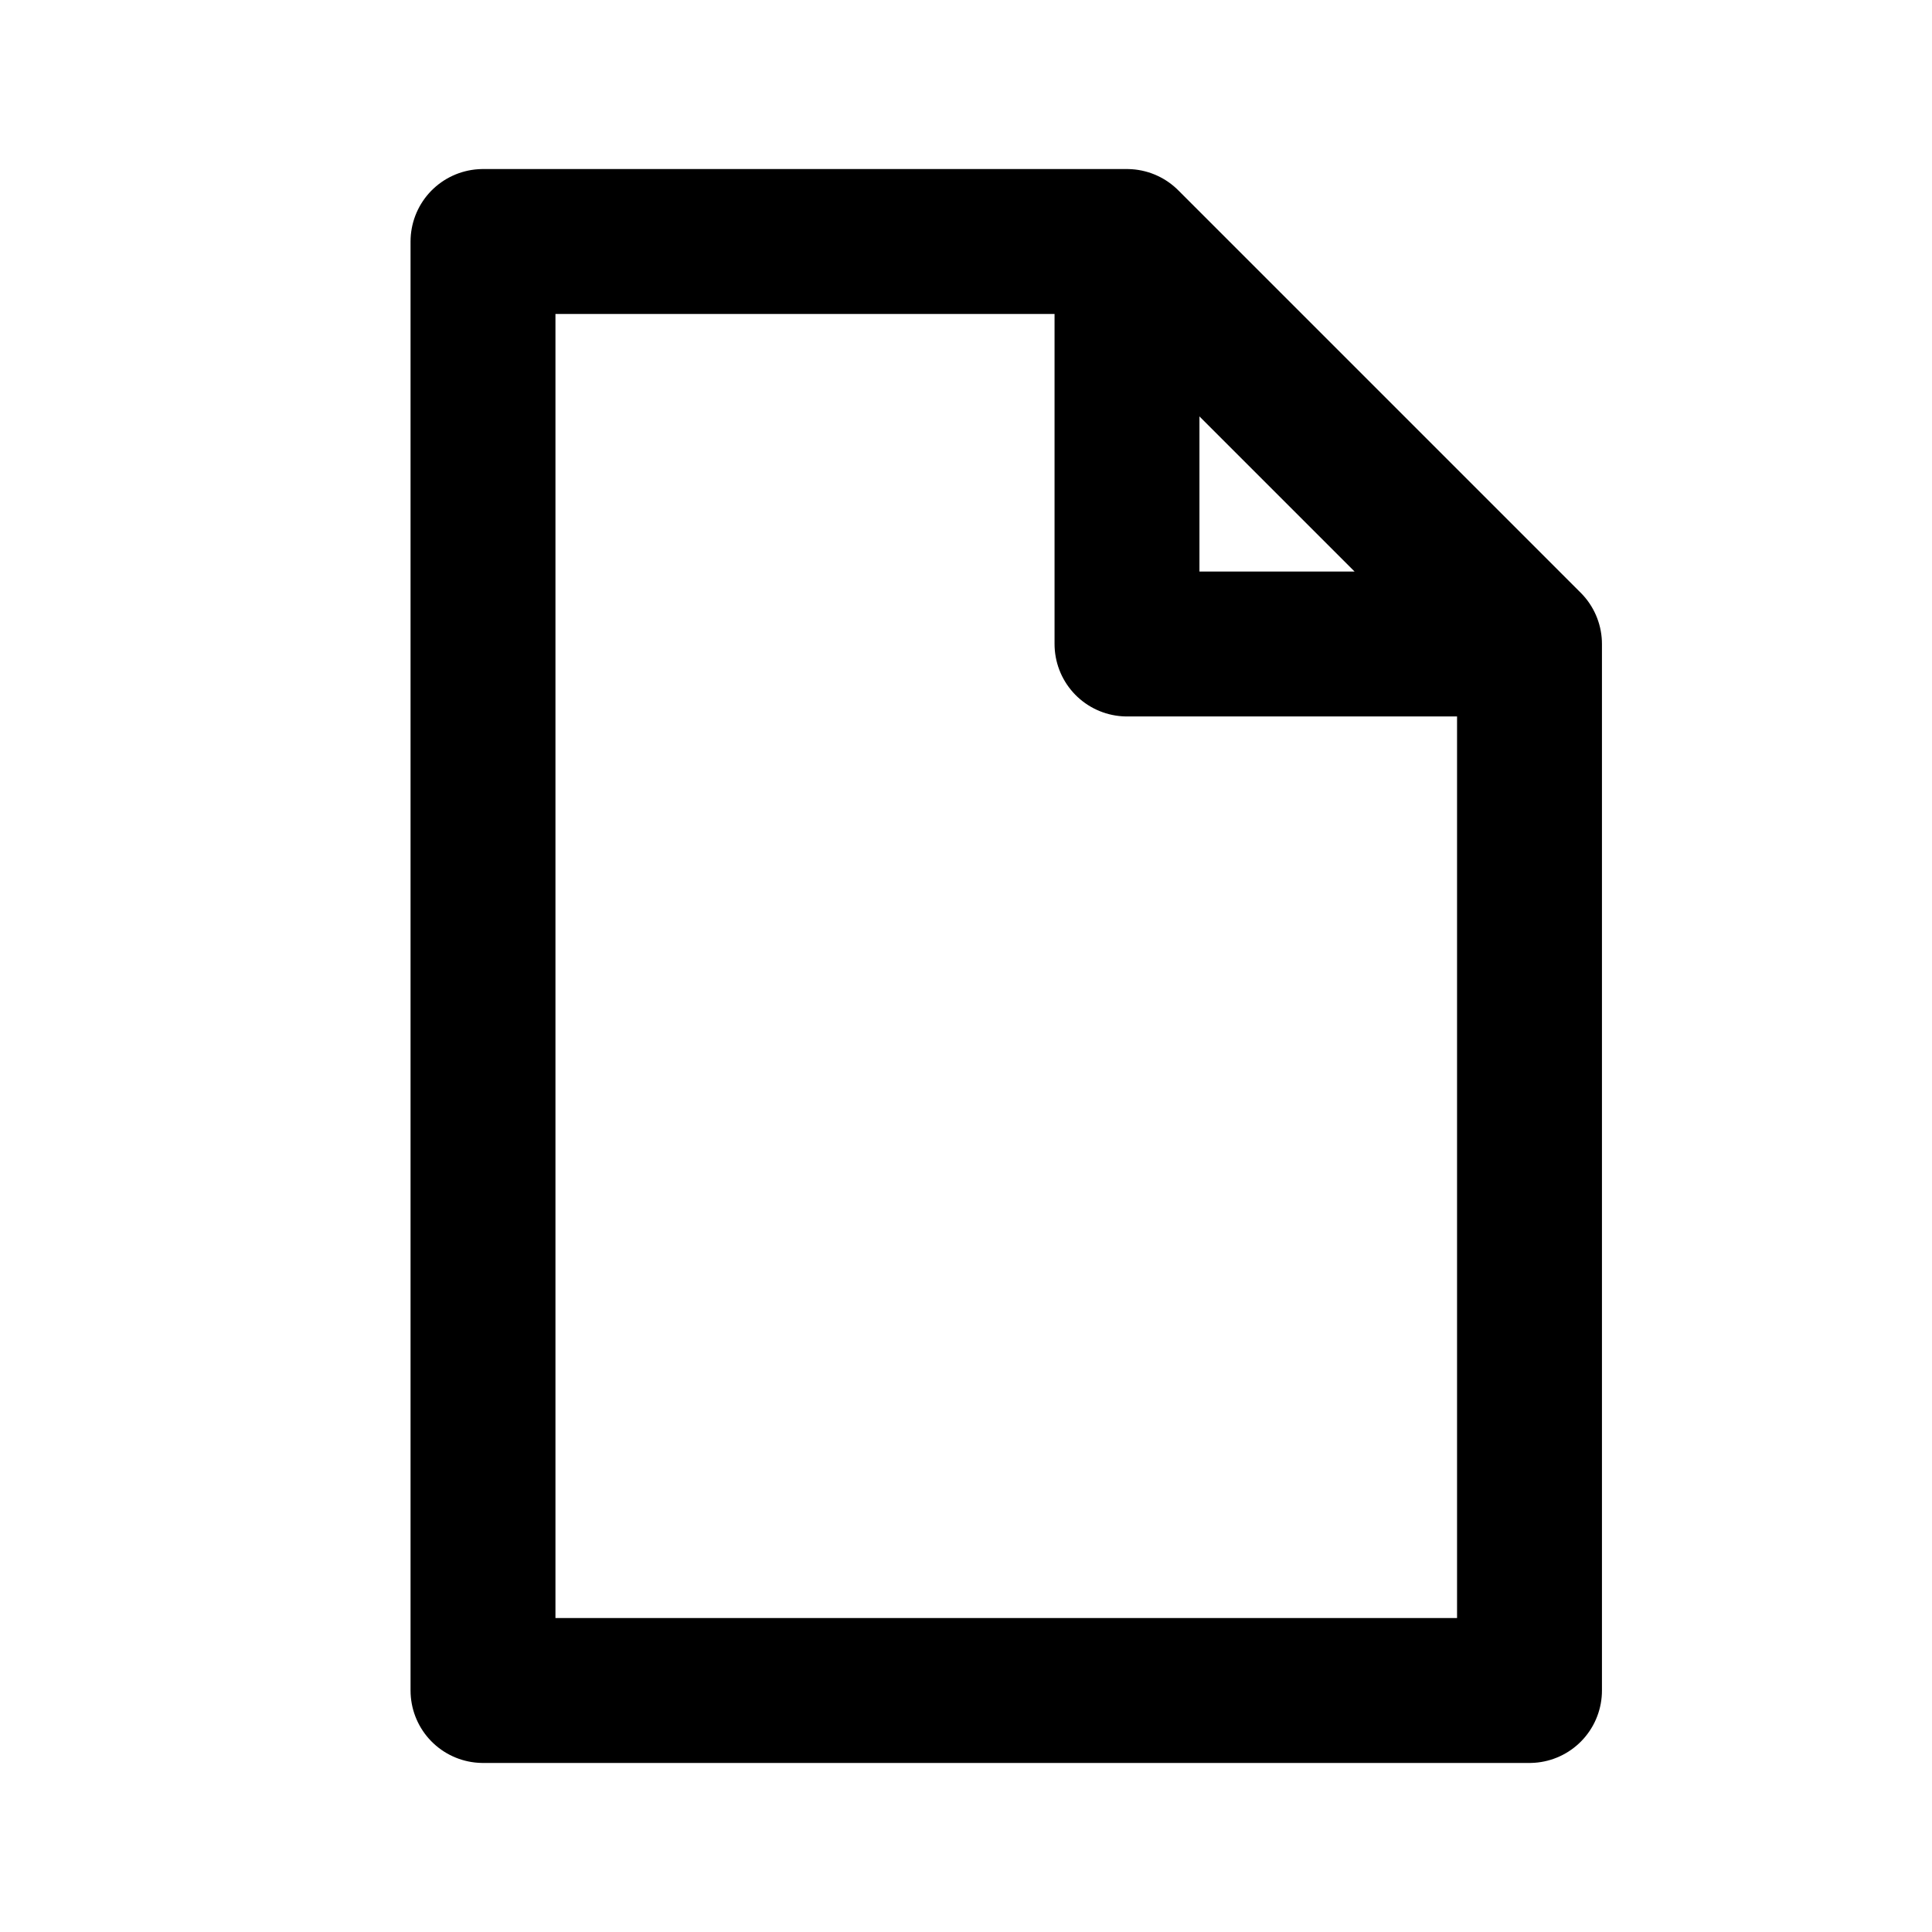
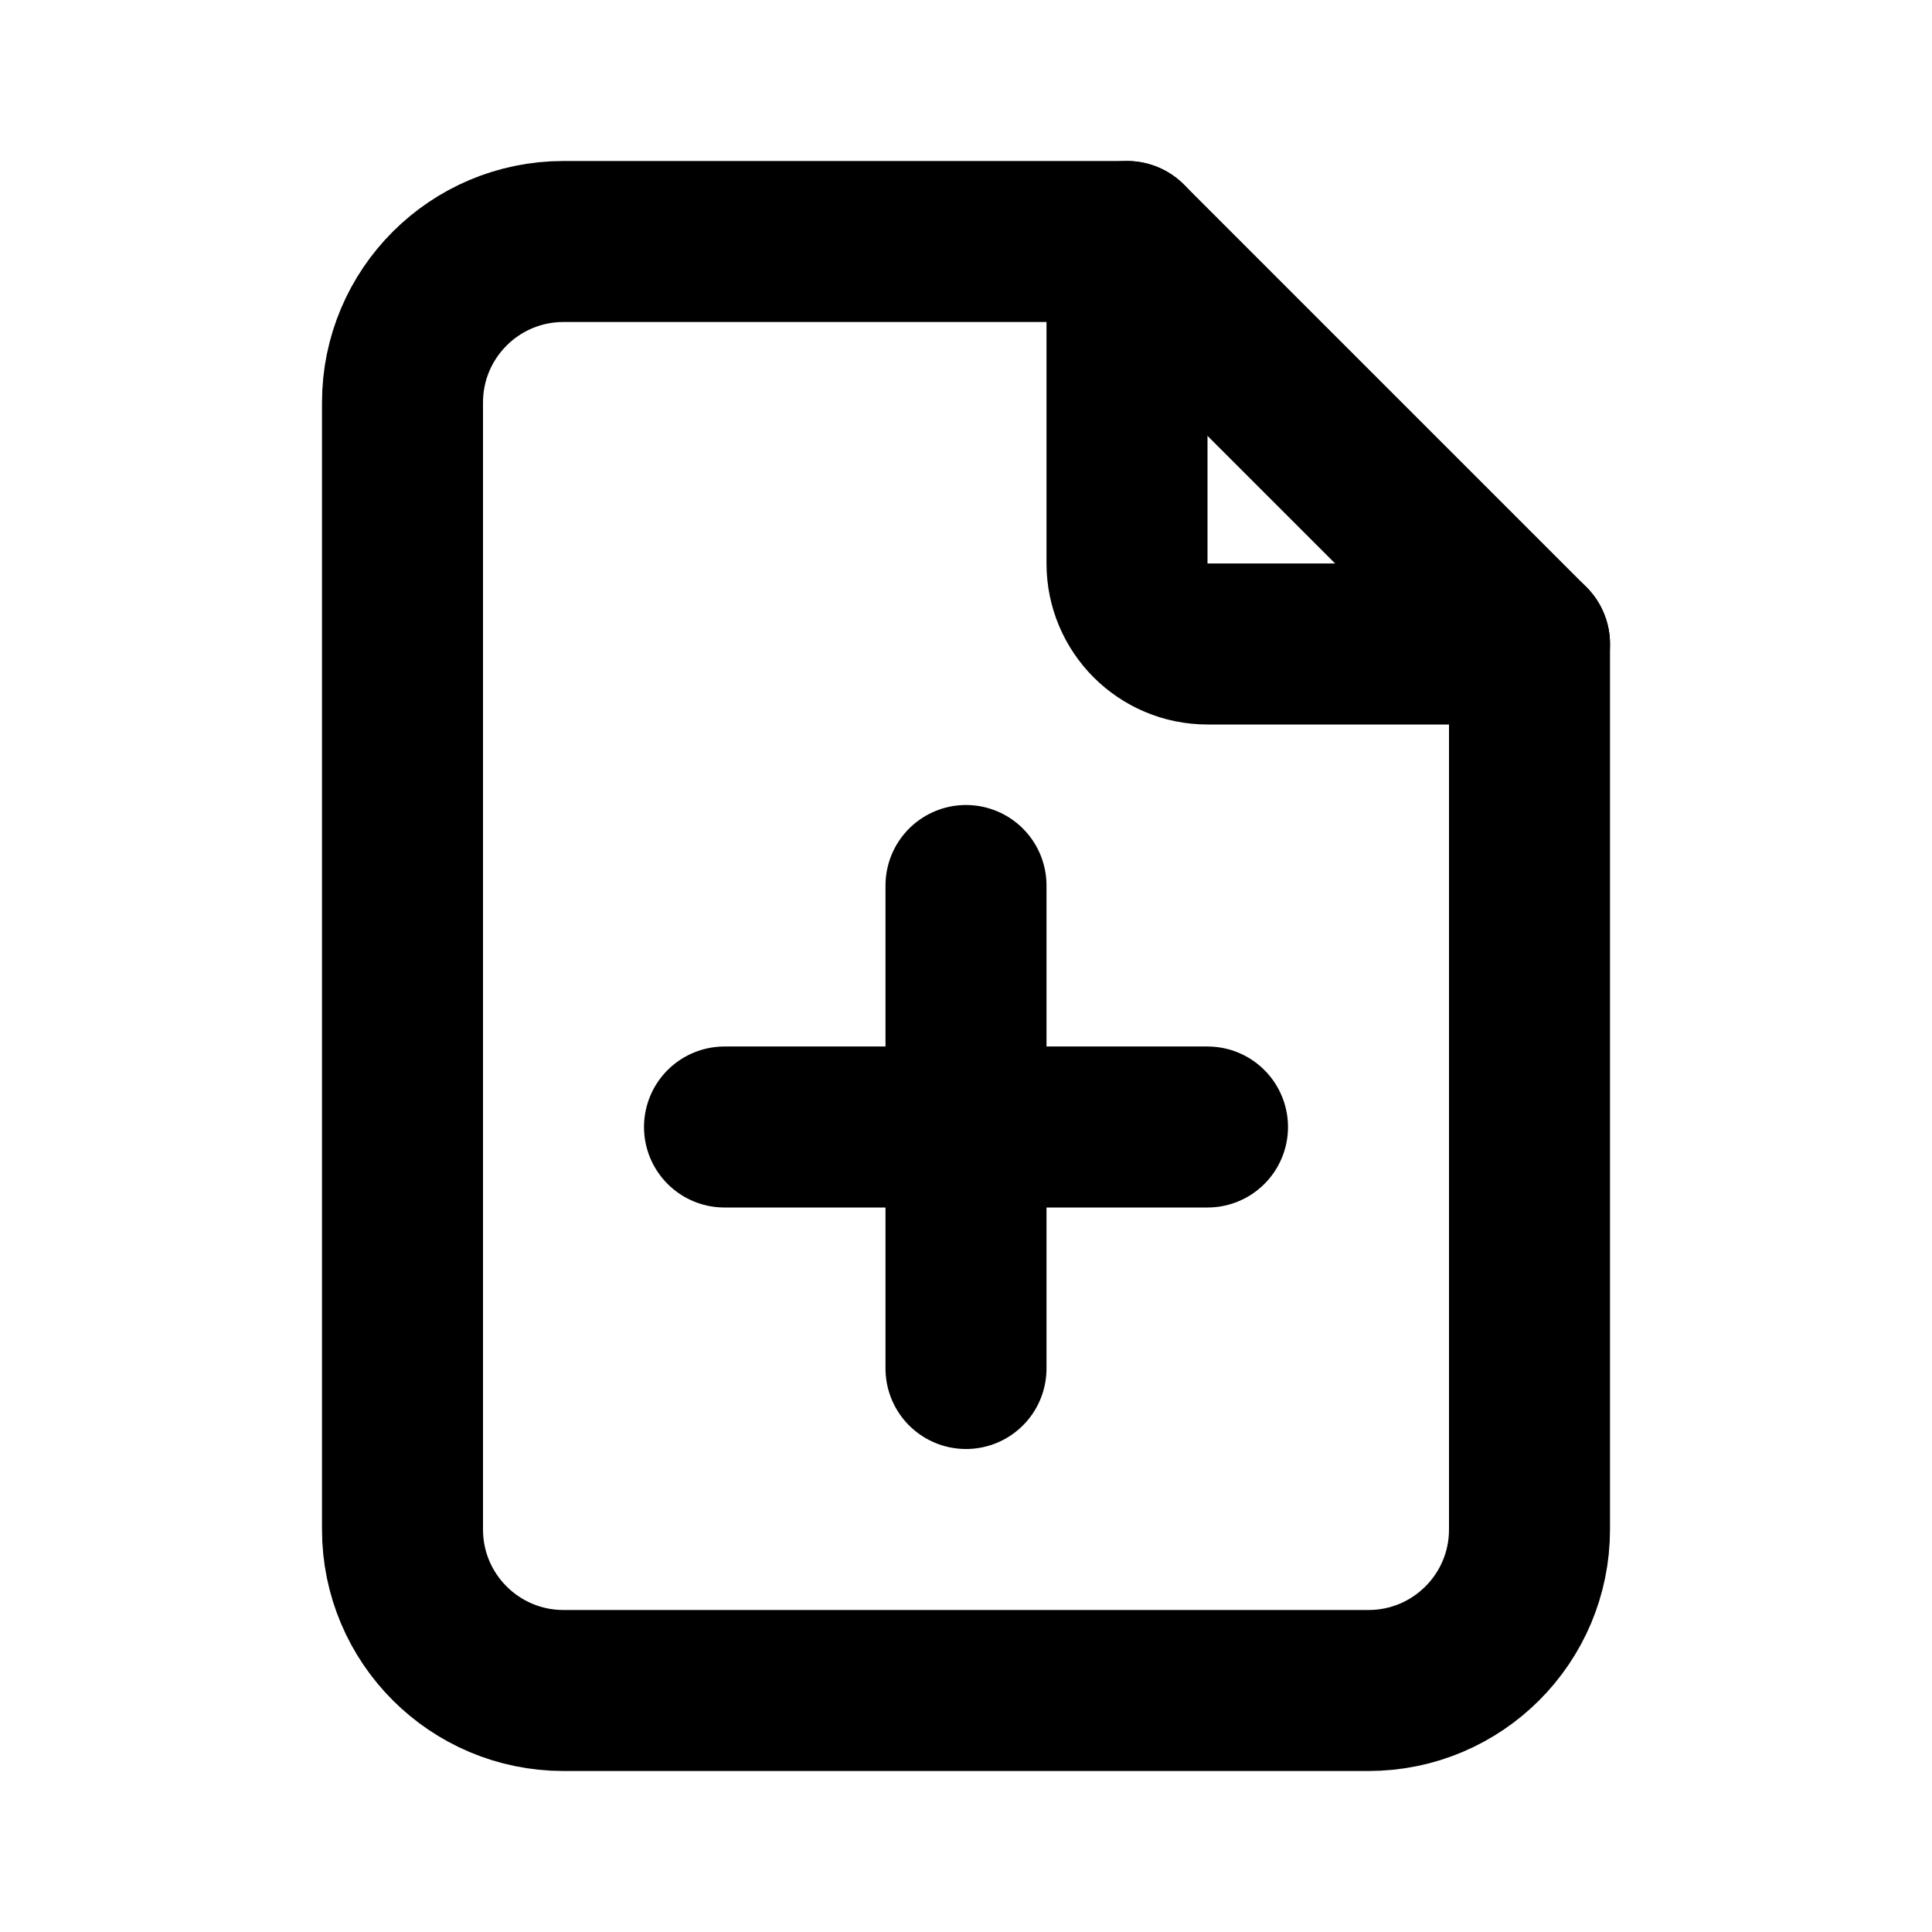
- <svg xmlns="http://www.w3.org/2000/svg" viewBox="0 0 24 24" fill="none" stroke="#000000" stroke-width="1.8" stroke-linecap="round" stroke-linejoin="round">
-   <path d="M6 3 H14 L19 8 V21 H6 Z M14 3 V8 H19" />
+ <svg xmlns="http://www.w3.org/2000/svg" viewBox="0 0 24 24" fill="none" stroke="#000000" stroke-width="2" stroke-linecap="round" stroke-linejoin="round">
+   <path d="M14 3v4a1 1 0 0 0 1 1h4" />
+   <path d="M17 21h-10a2 2 0 0 1 -2 -2v-14a2 2 0 0 1 2 -2h7l5 5v11a2 2 0 0 1 -2 2z" />
+   <path d="M12 11v6" />
+   <path d="M9 14h6" />
</svg>
